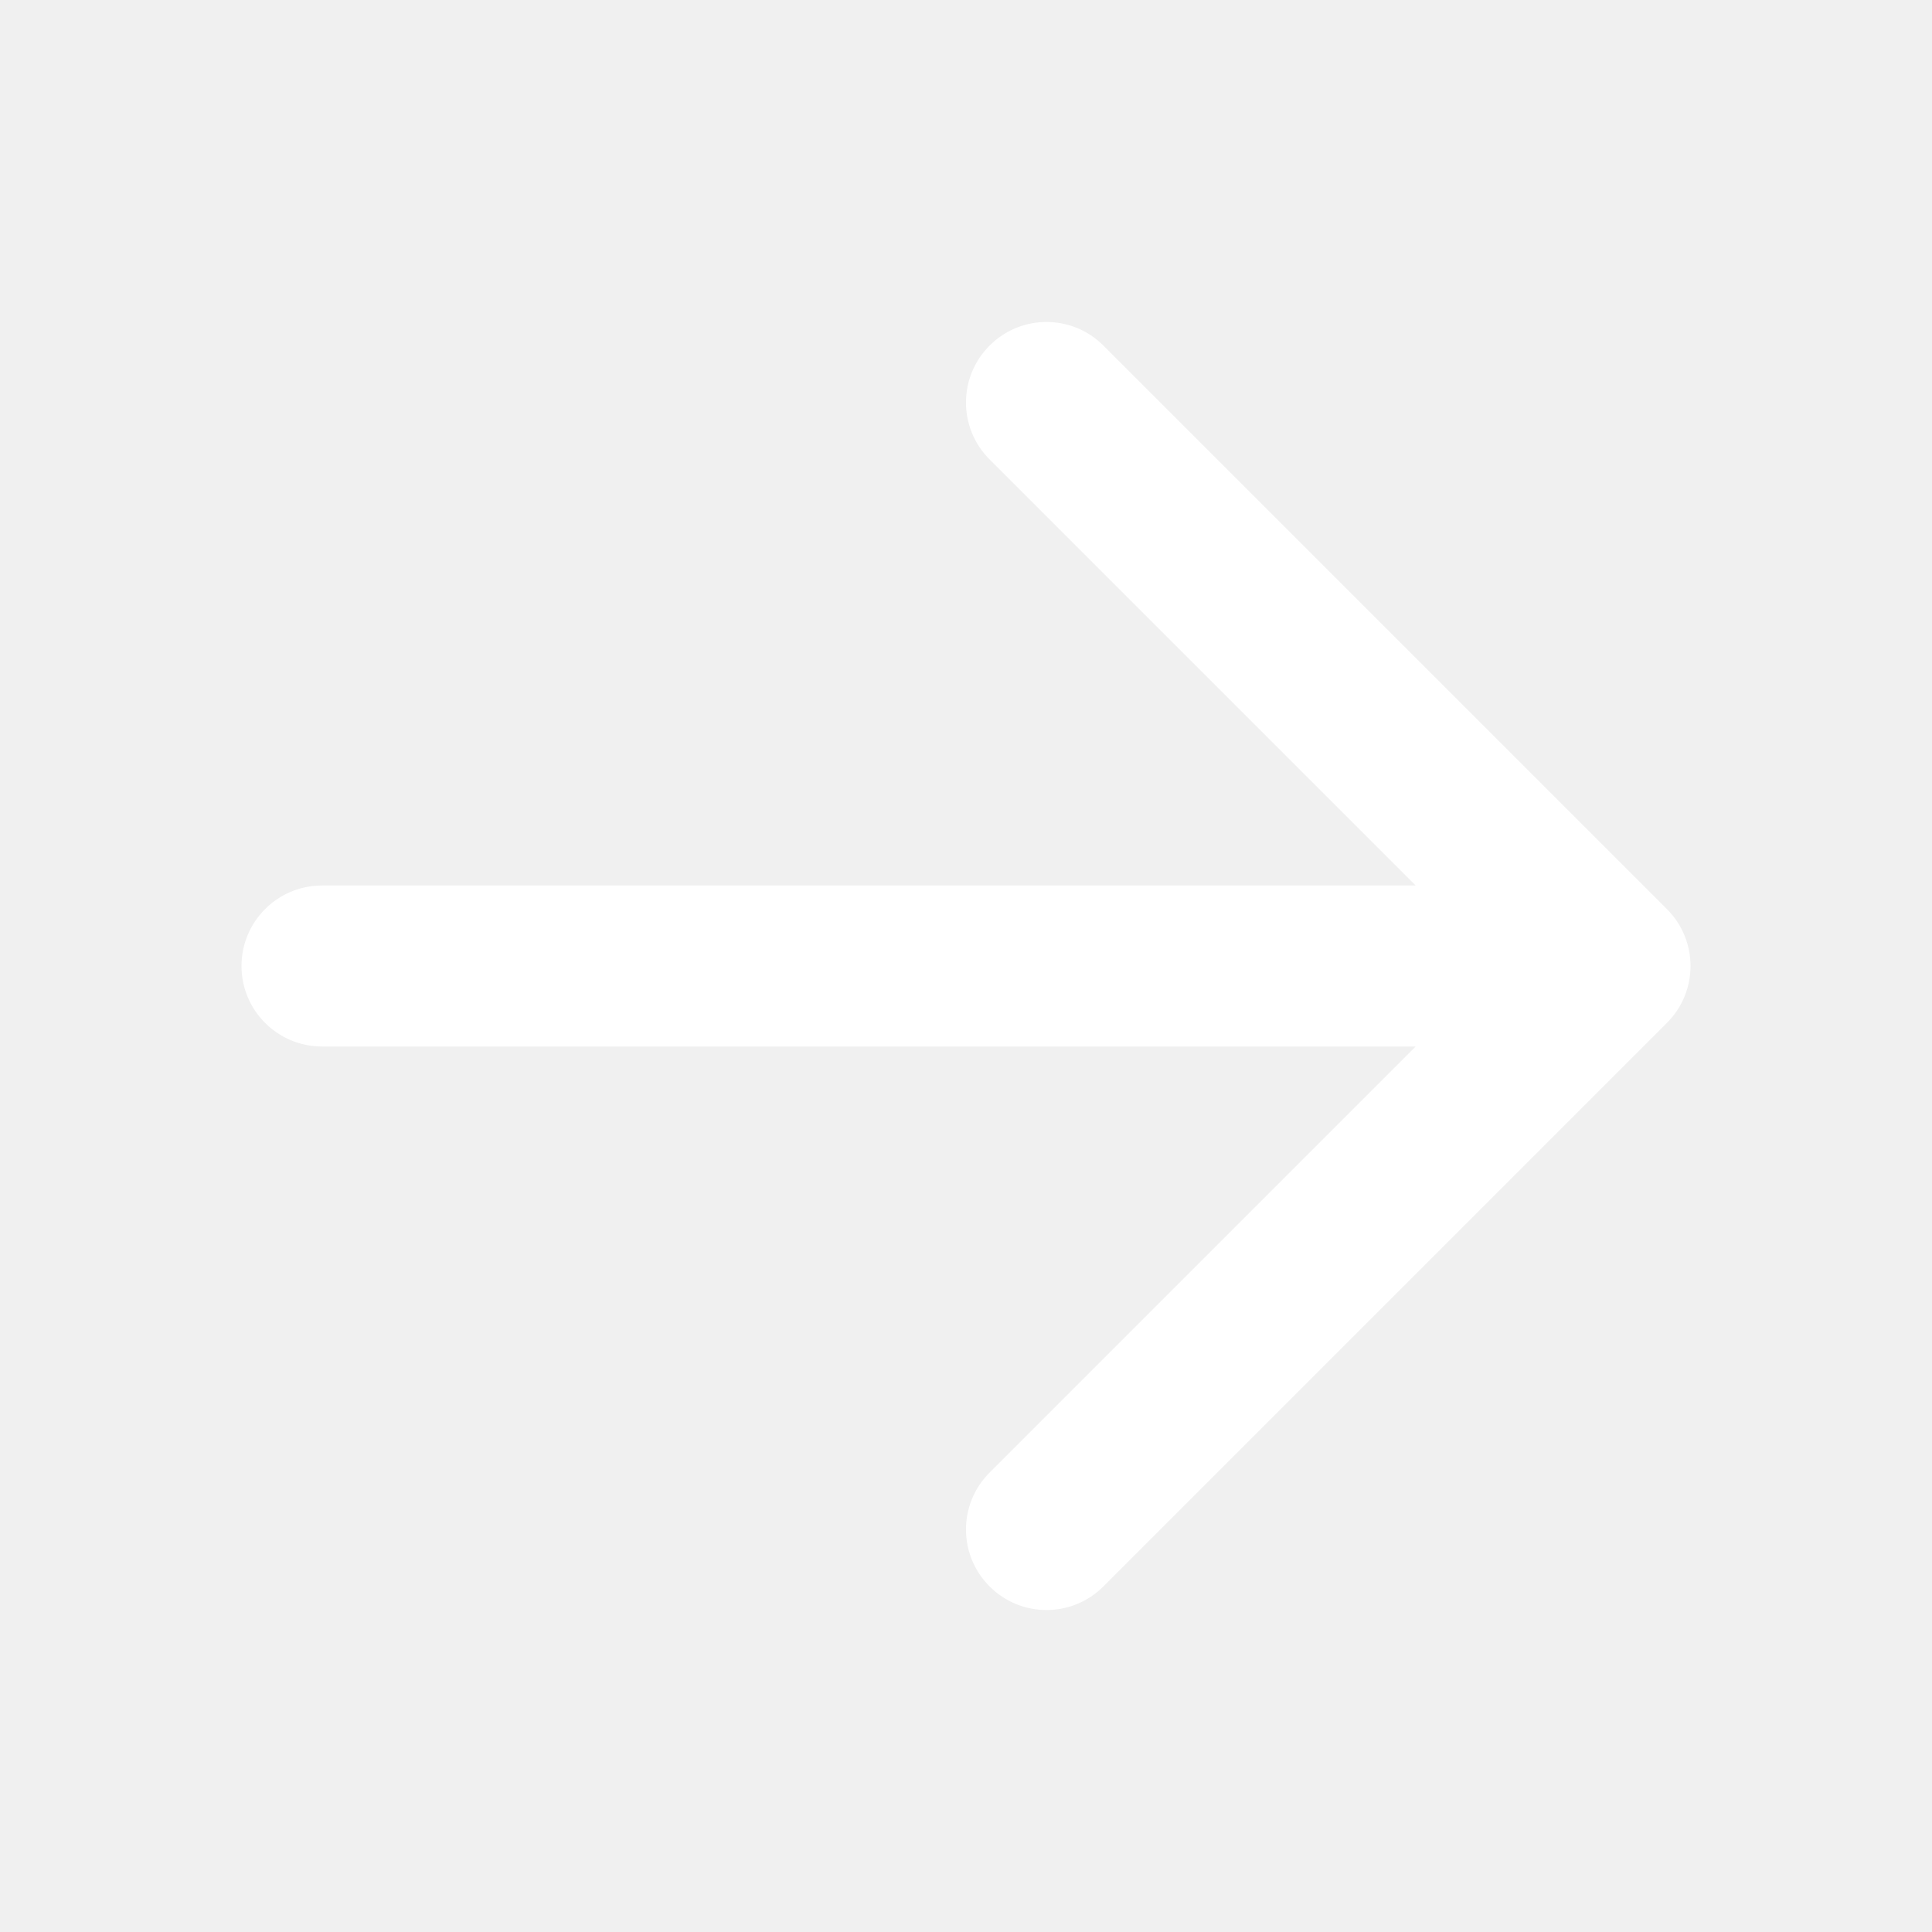
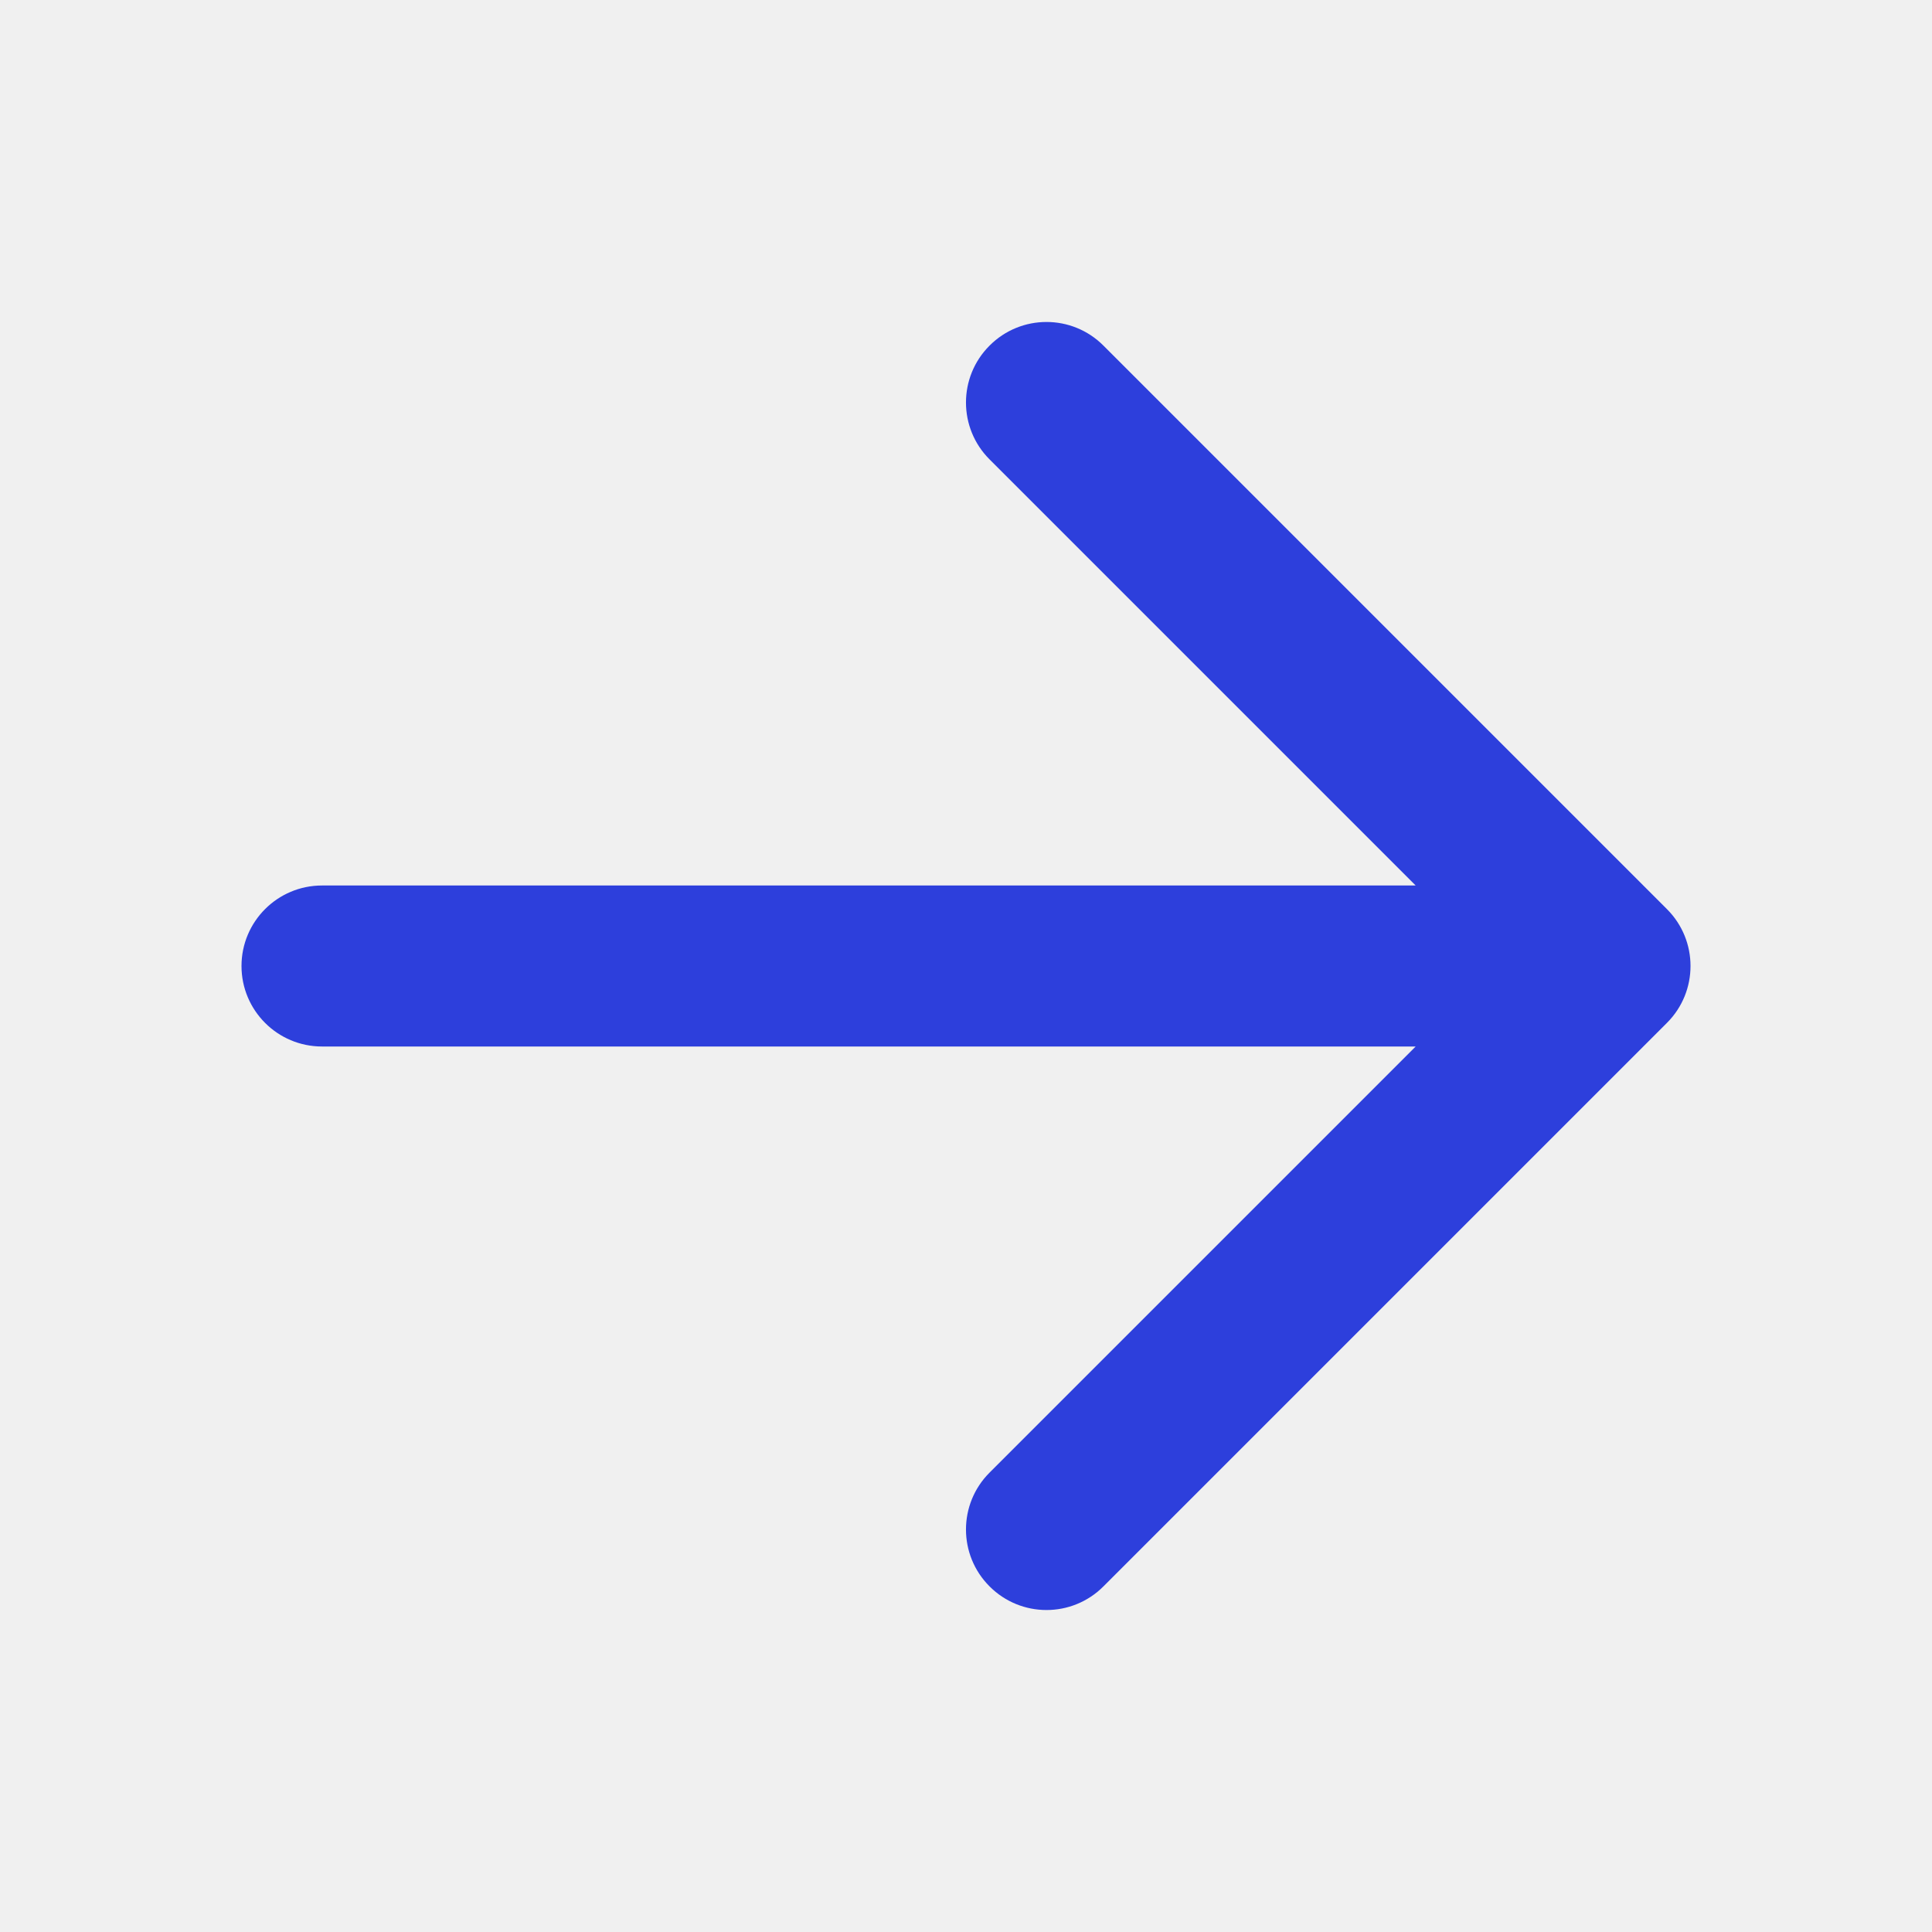
<svg xmlns="http://www.w3.org/2000/svg" width="800px" height="800px" viewBox="0 0 24 24" fill="none">
-   <path fill-rule="evenodd" clip-rule="evenodd" d="M12.293 4.293C12.683 3.902 13.317 3.902 13.707 4.293L20.707 11.293C21.098 11.683 21.098 12.317 20.707 12.707L13.707 19.707C13.317 20.098 12.683 20.098 12.293 19.707C11.902 19.317 11.902 18.683 12.293 18.293L17.586 13H4C3.448 13 3 12.552 3 12C3 11.448 3.448 11 4 11H17.586L12.293 5.707C11.902 5.317 11.902 4.683 12.293 4.293Z" fill="#ffffff" />
+   <path fill-rule="evenodd" clip-rule="evenodd" d="M12.293 4.293C12.683 3.902 13.317 3.902 13.707 4.293L20.707 11.293C21.098 11.683 21.098 12.317 20.707 12.707L13.707 19.707C13.317 20.098 12.683 20.098 12.293 19.707C11.902 19.317 11.902 18.683 12.293 18.293L17.586 13H4C3.448 13 3 12.552 3 12C3 11.448 3.448 11 4 11H17.586L12.293 5.707C11.902 5.317 11.902 4.683 12.293 4.293Z" fill="#2d3fdc" />
</svg>
